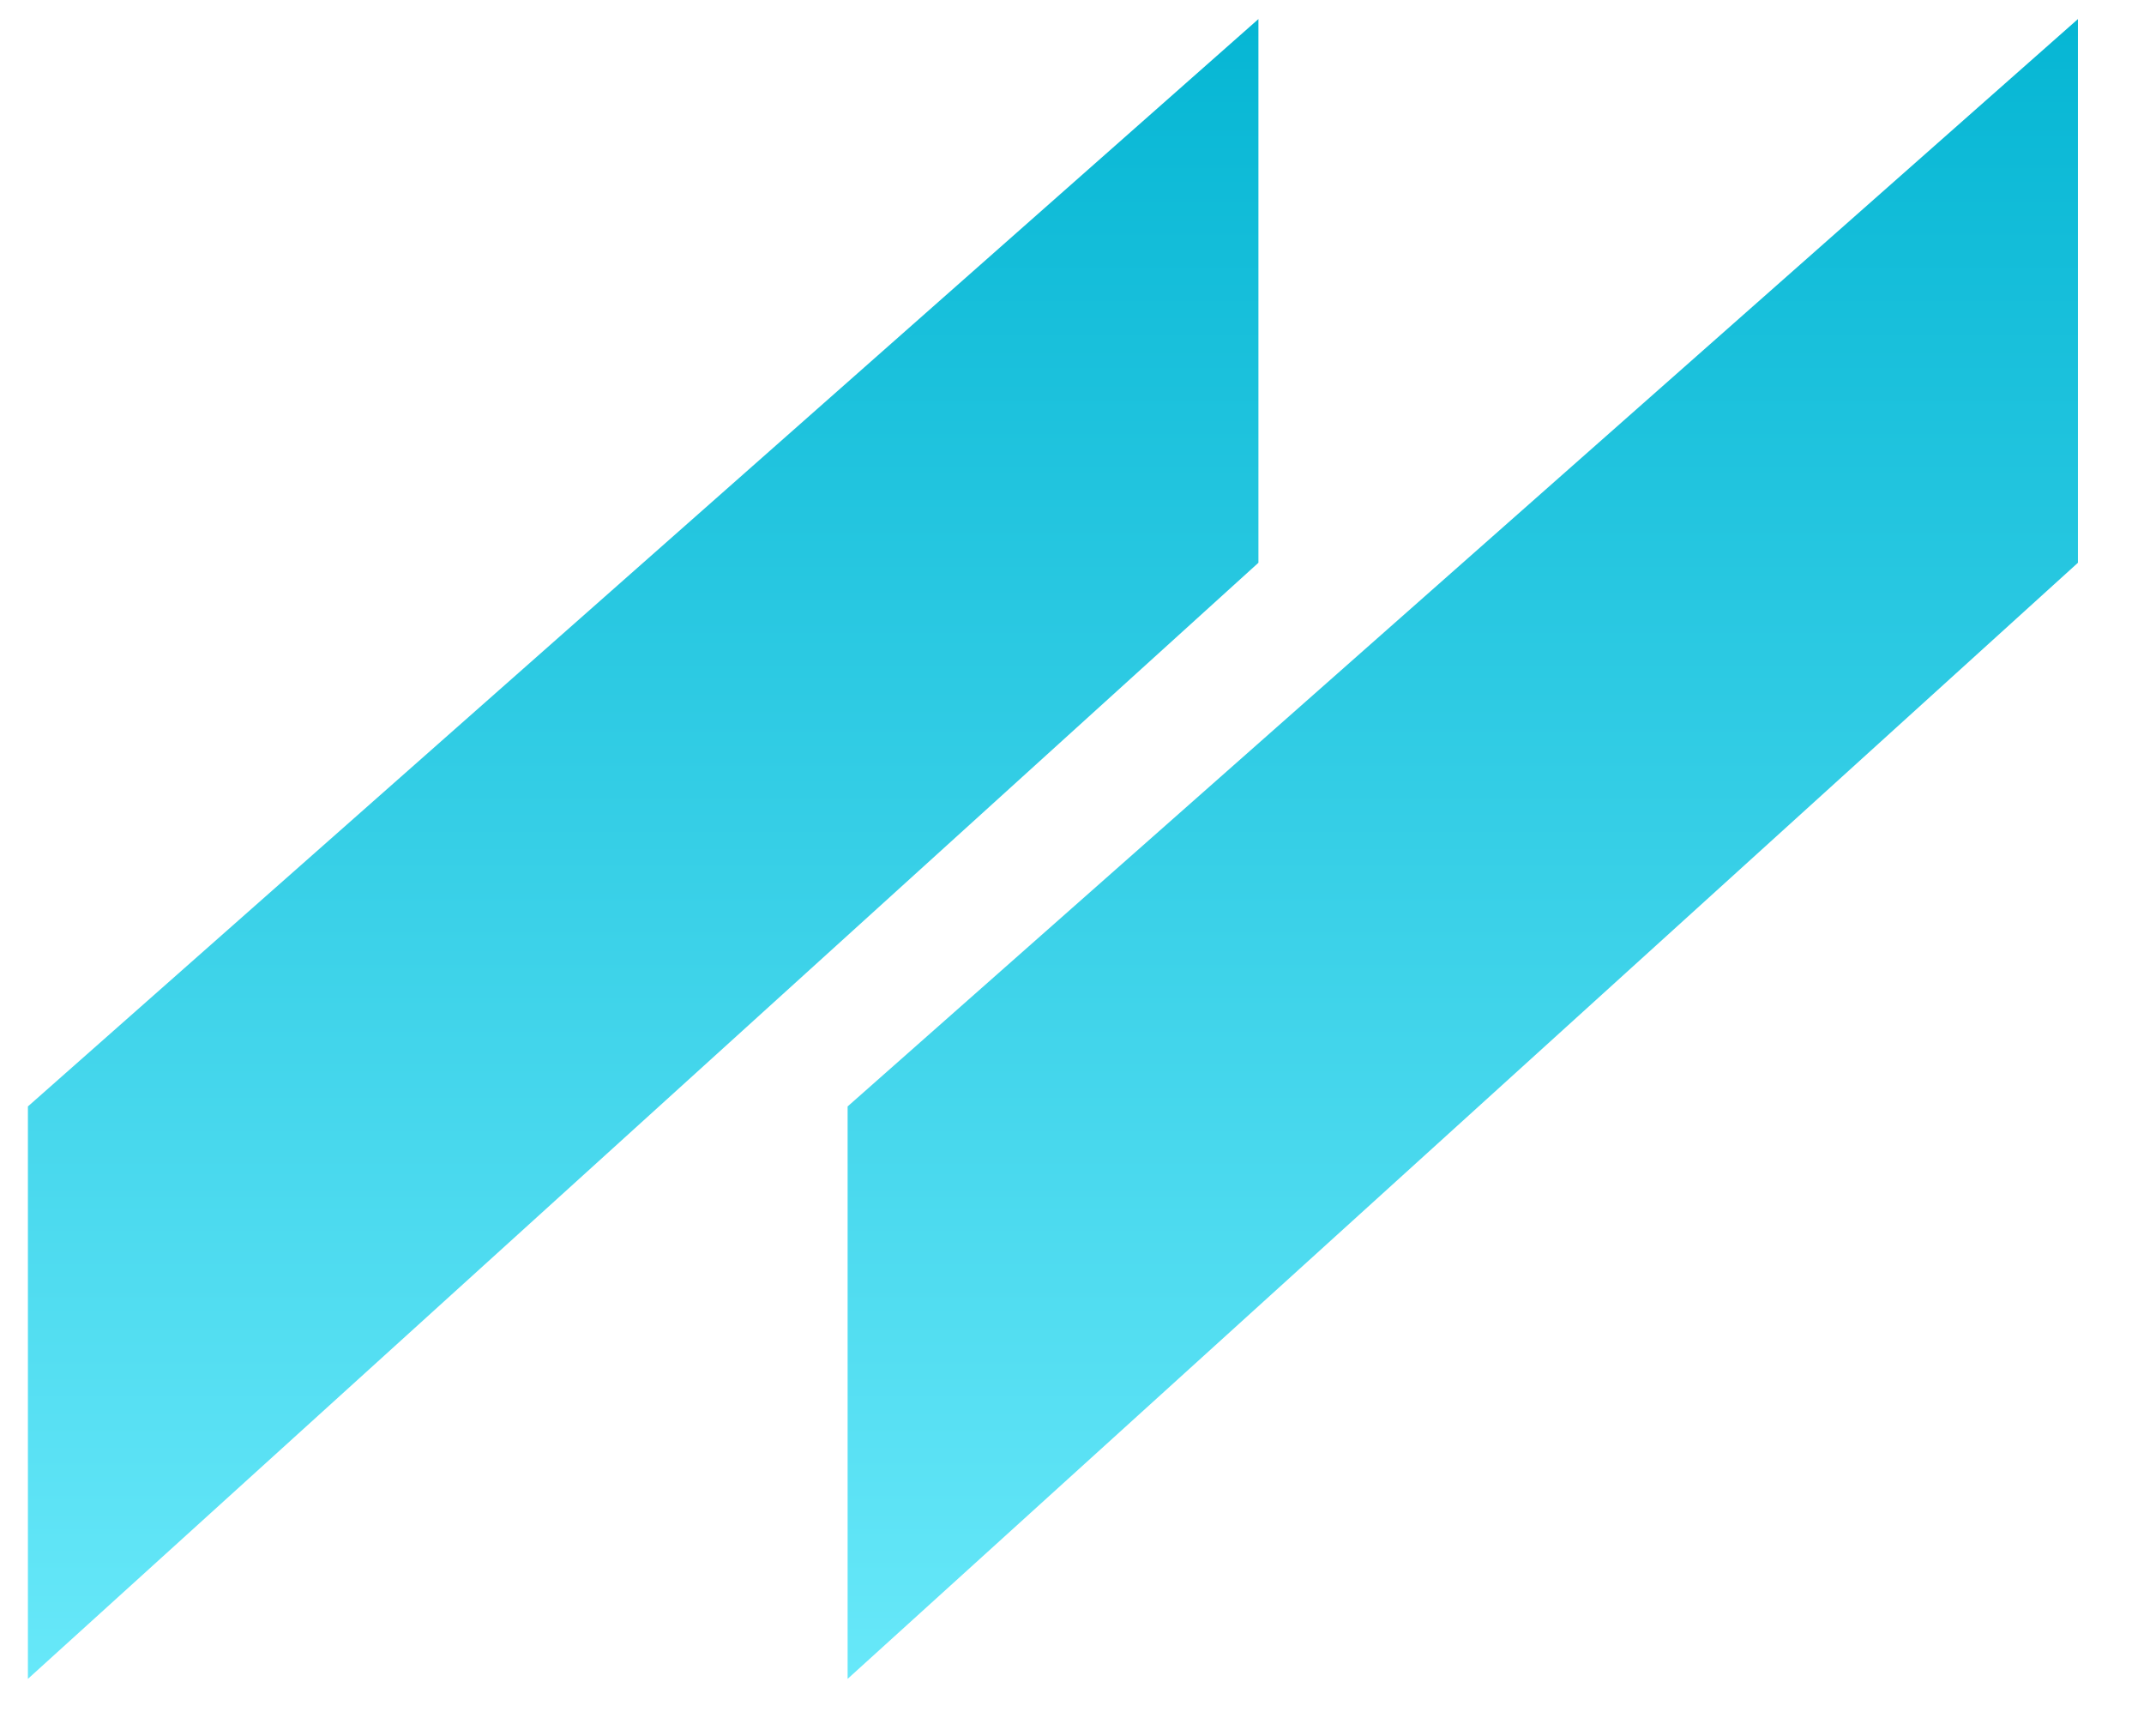
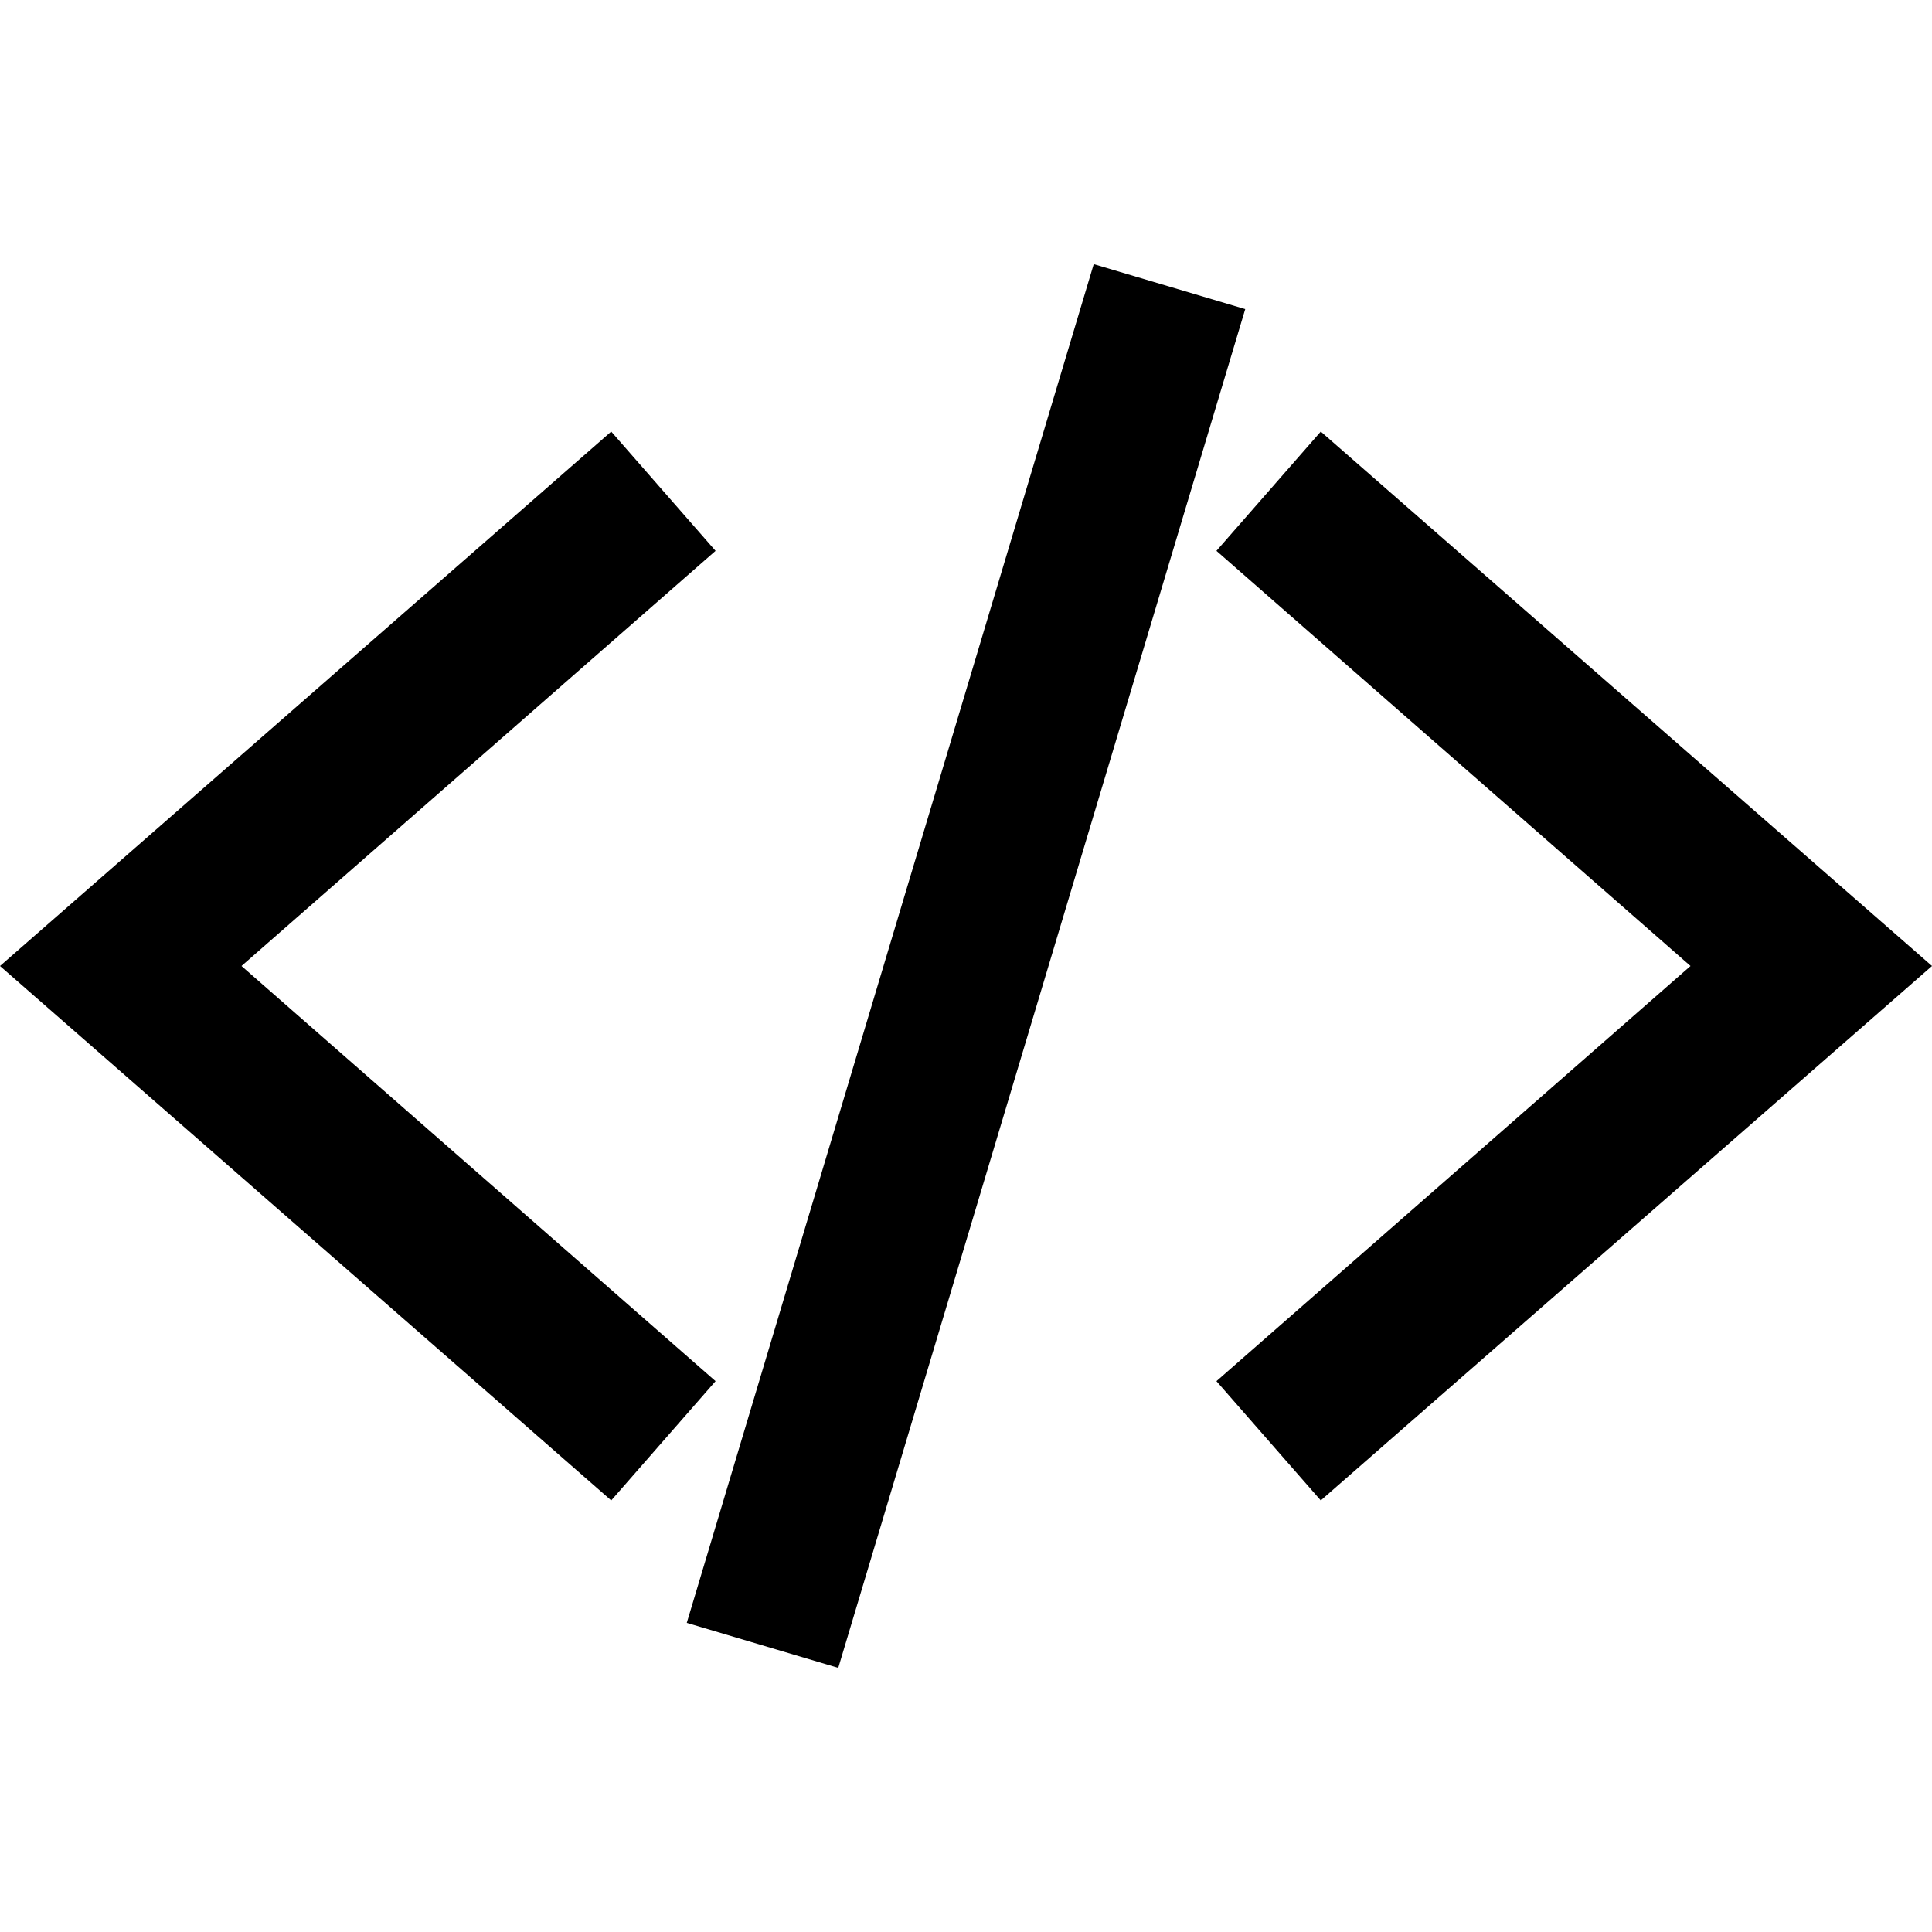
- <svg xmlns="http://www.w3.org/2000/svg" xmlns:xlink="http://www.w3.org/1999/xlink" version="1.1" preserveAspectRatio="xMidYMid meet" viewBox="344.564 330.278 111.737 91.218" width="53.87" height="43.61">
-   <defs>
-     <path d="M453.3 331.28L453.3 359.85L388.64 418.5L388.64 388.42L453.3 331.28Z" id="aFZf6T5ED" />
-     <linearGradient id="gradientb2ThqnP5Op" gradientUnits="userSpaceOnUse" x1="420.97" y1="331.28" x2="420.97" y2="418.5">
-       <stop style="stop-color: #06b6d4;stop-opacity: 1" offset="0%" />
-       <stop style="stop-color: #67e8f9;stop-opacity: 1" offset="100%" />
-     </linearGradient>
-     <path d="M410.23 331.28L410.23 359.85L345.56 418.5L345.56 388.42L410.23 331.28Z" id="a9fehgwfM" />
-     <linearGradient id="gradientk1wNV9Ostb" gradientUnits="userSpaceOnUse" x1="377.89" y1="331.28" x2="377.89" y2="418.5">
-       <stop style="stop-color: #06b6d4;stop-opacity: 1" offset="0%" />
-       <stop style="stop-color: #67e8f9;stop-opacity: 1" offset="100%" />
-     </linearGradient>
-   </defs>
-   <g>
-     <g>
-       <use xlink:href="#aFZf6T5ED" opacity="1" fill="url(#gradientb2ThqnP5Op)" />
-     </g>
-     <g>
-       <use xlink:href="#a9fehgwfM" opacity="1" fill="url(#gradientk1wNV9Ostb)" />
-     </g>
-   </g>
+ <svg xmlns="http://www.w3.org/2000/svg" width="512" height="512" viewBox="0 0 512 512">
+   <polygon points="161.98 397.63 0 256 161.98 114.37 189.63 145.98 64 256 189.63 366.02 161.98 397.63" />
+   <polygon points="350.02 397.63 322.37 366.02 448 256 322.37 145.98 350.02 114.37 512 256 350.02 397.63" />
+   <polygon points="222.15 442 182 430.08 289.85 70 330 81.92 222.15 442" />
</svg>
